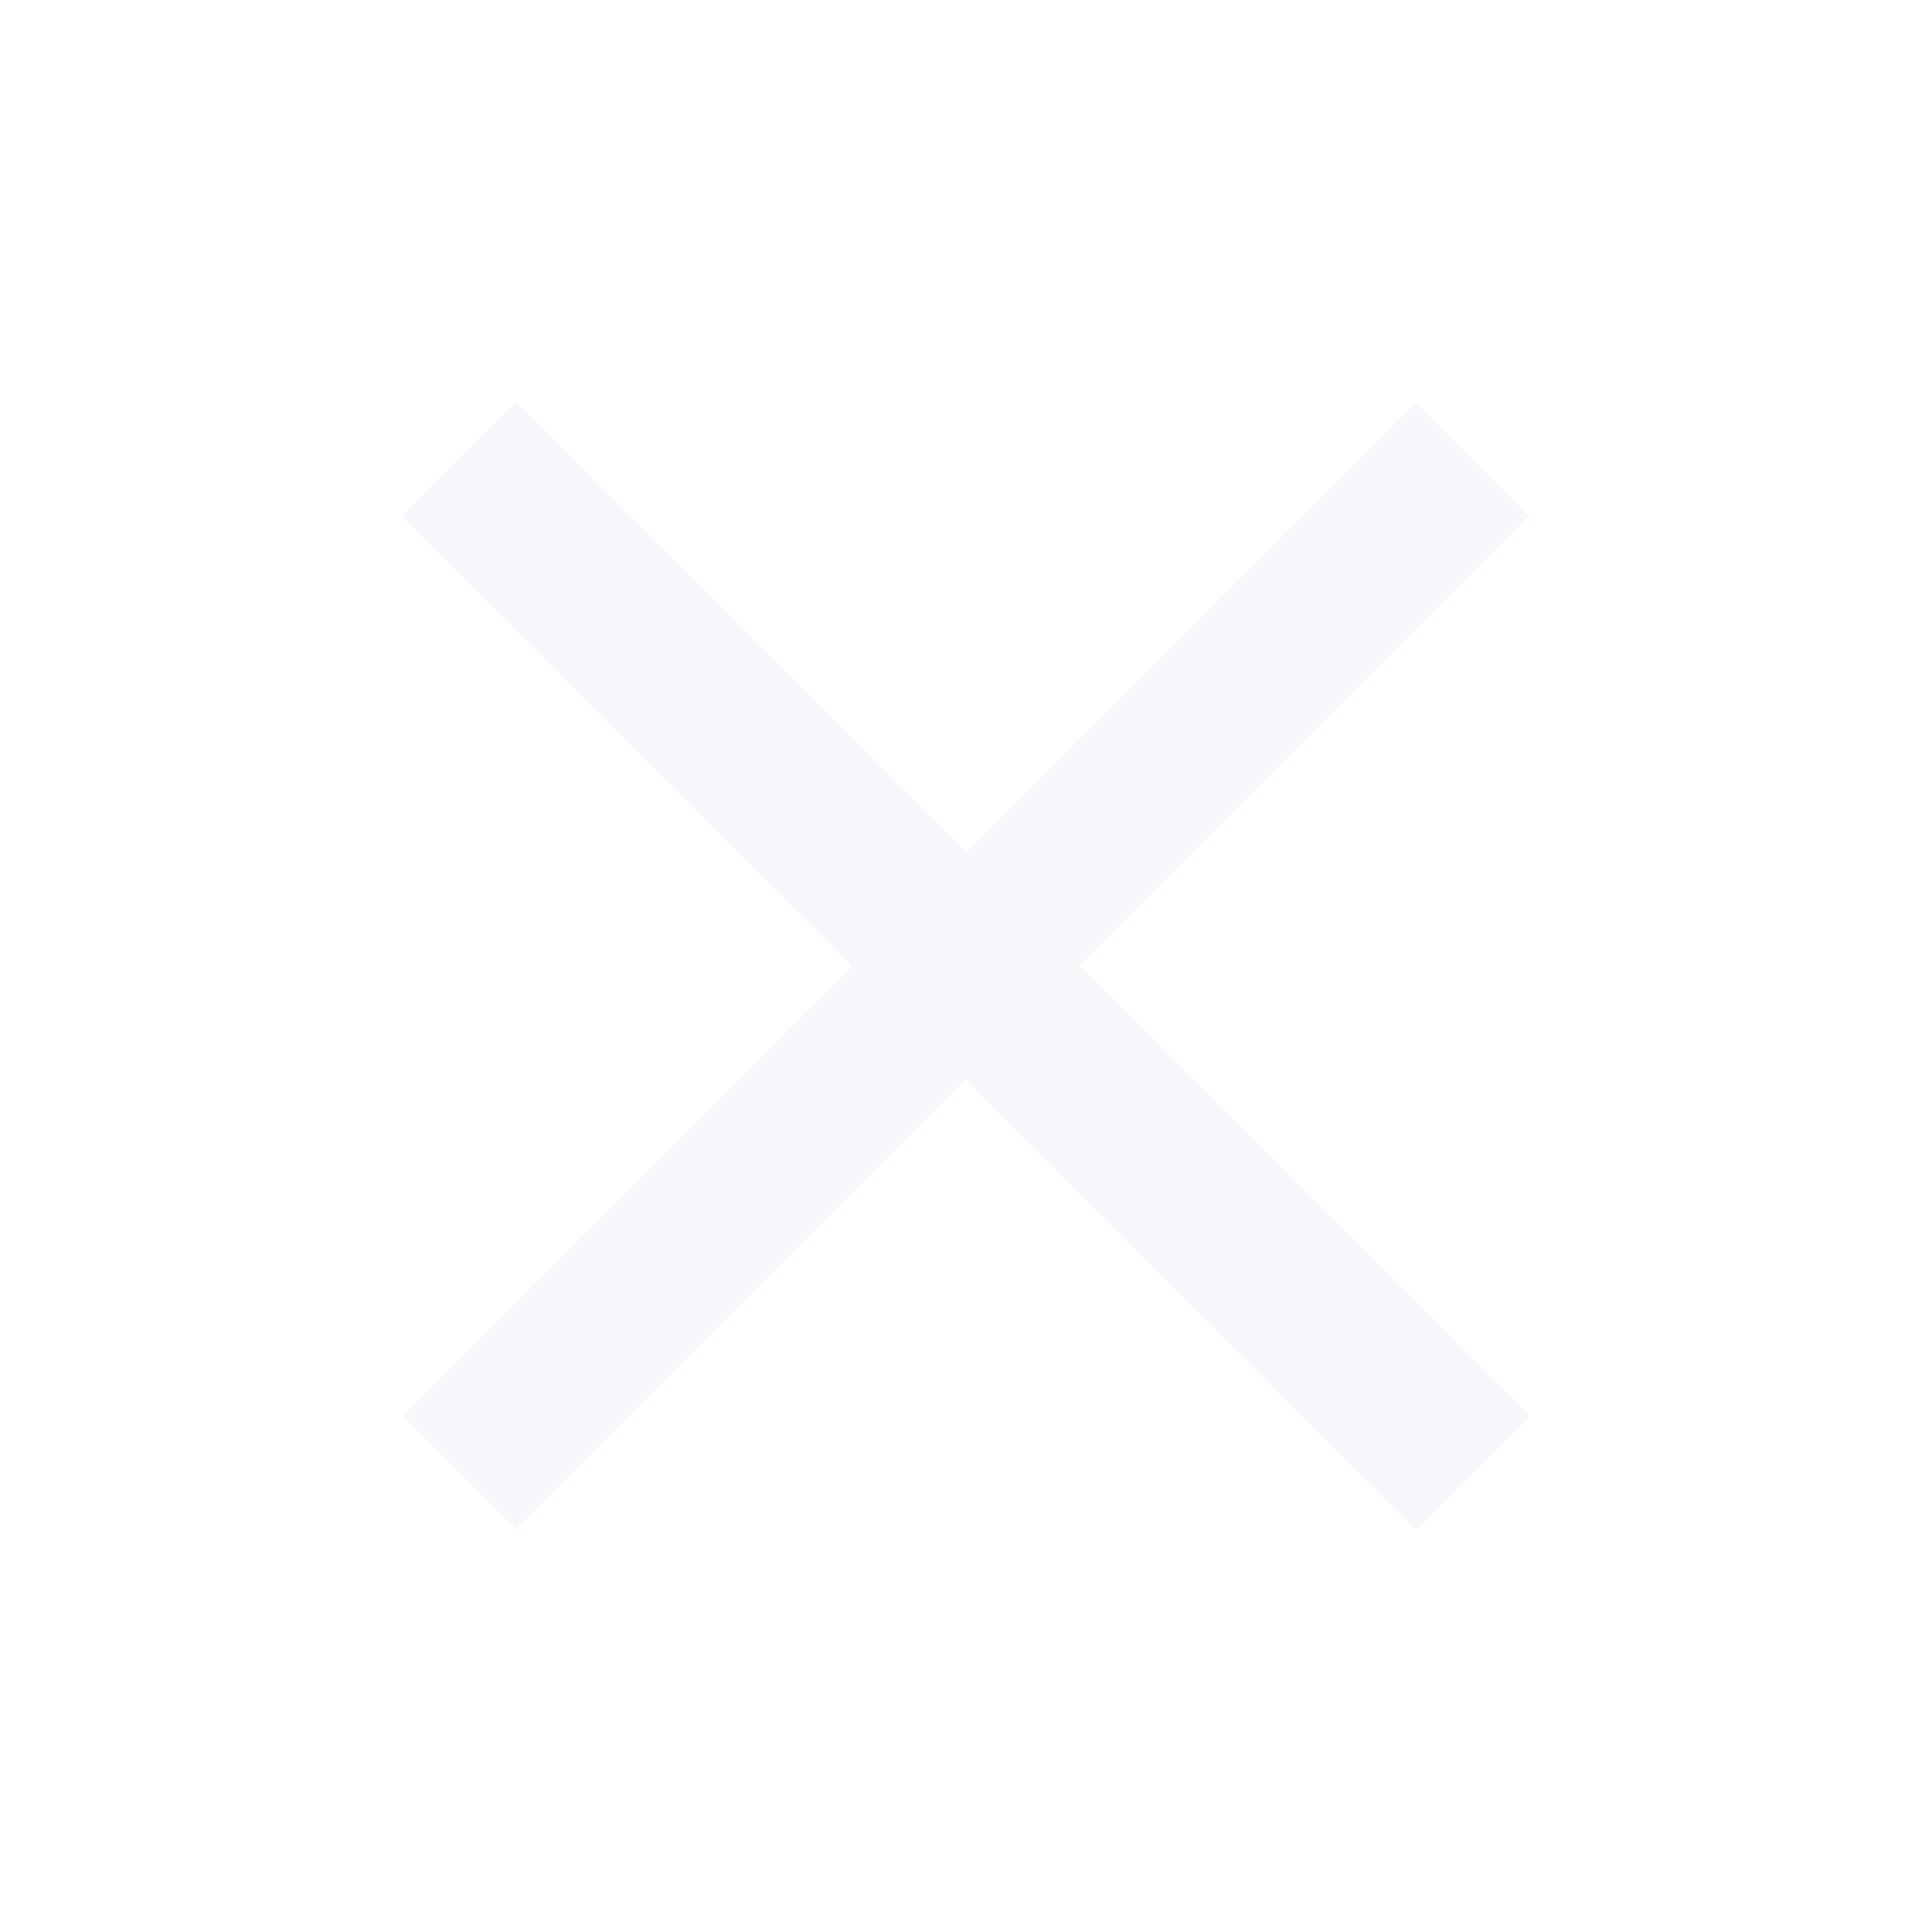
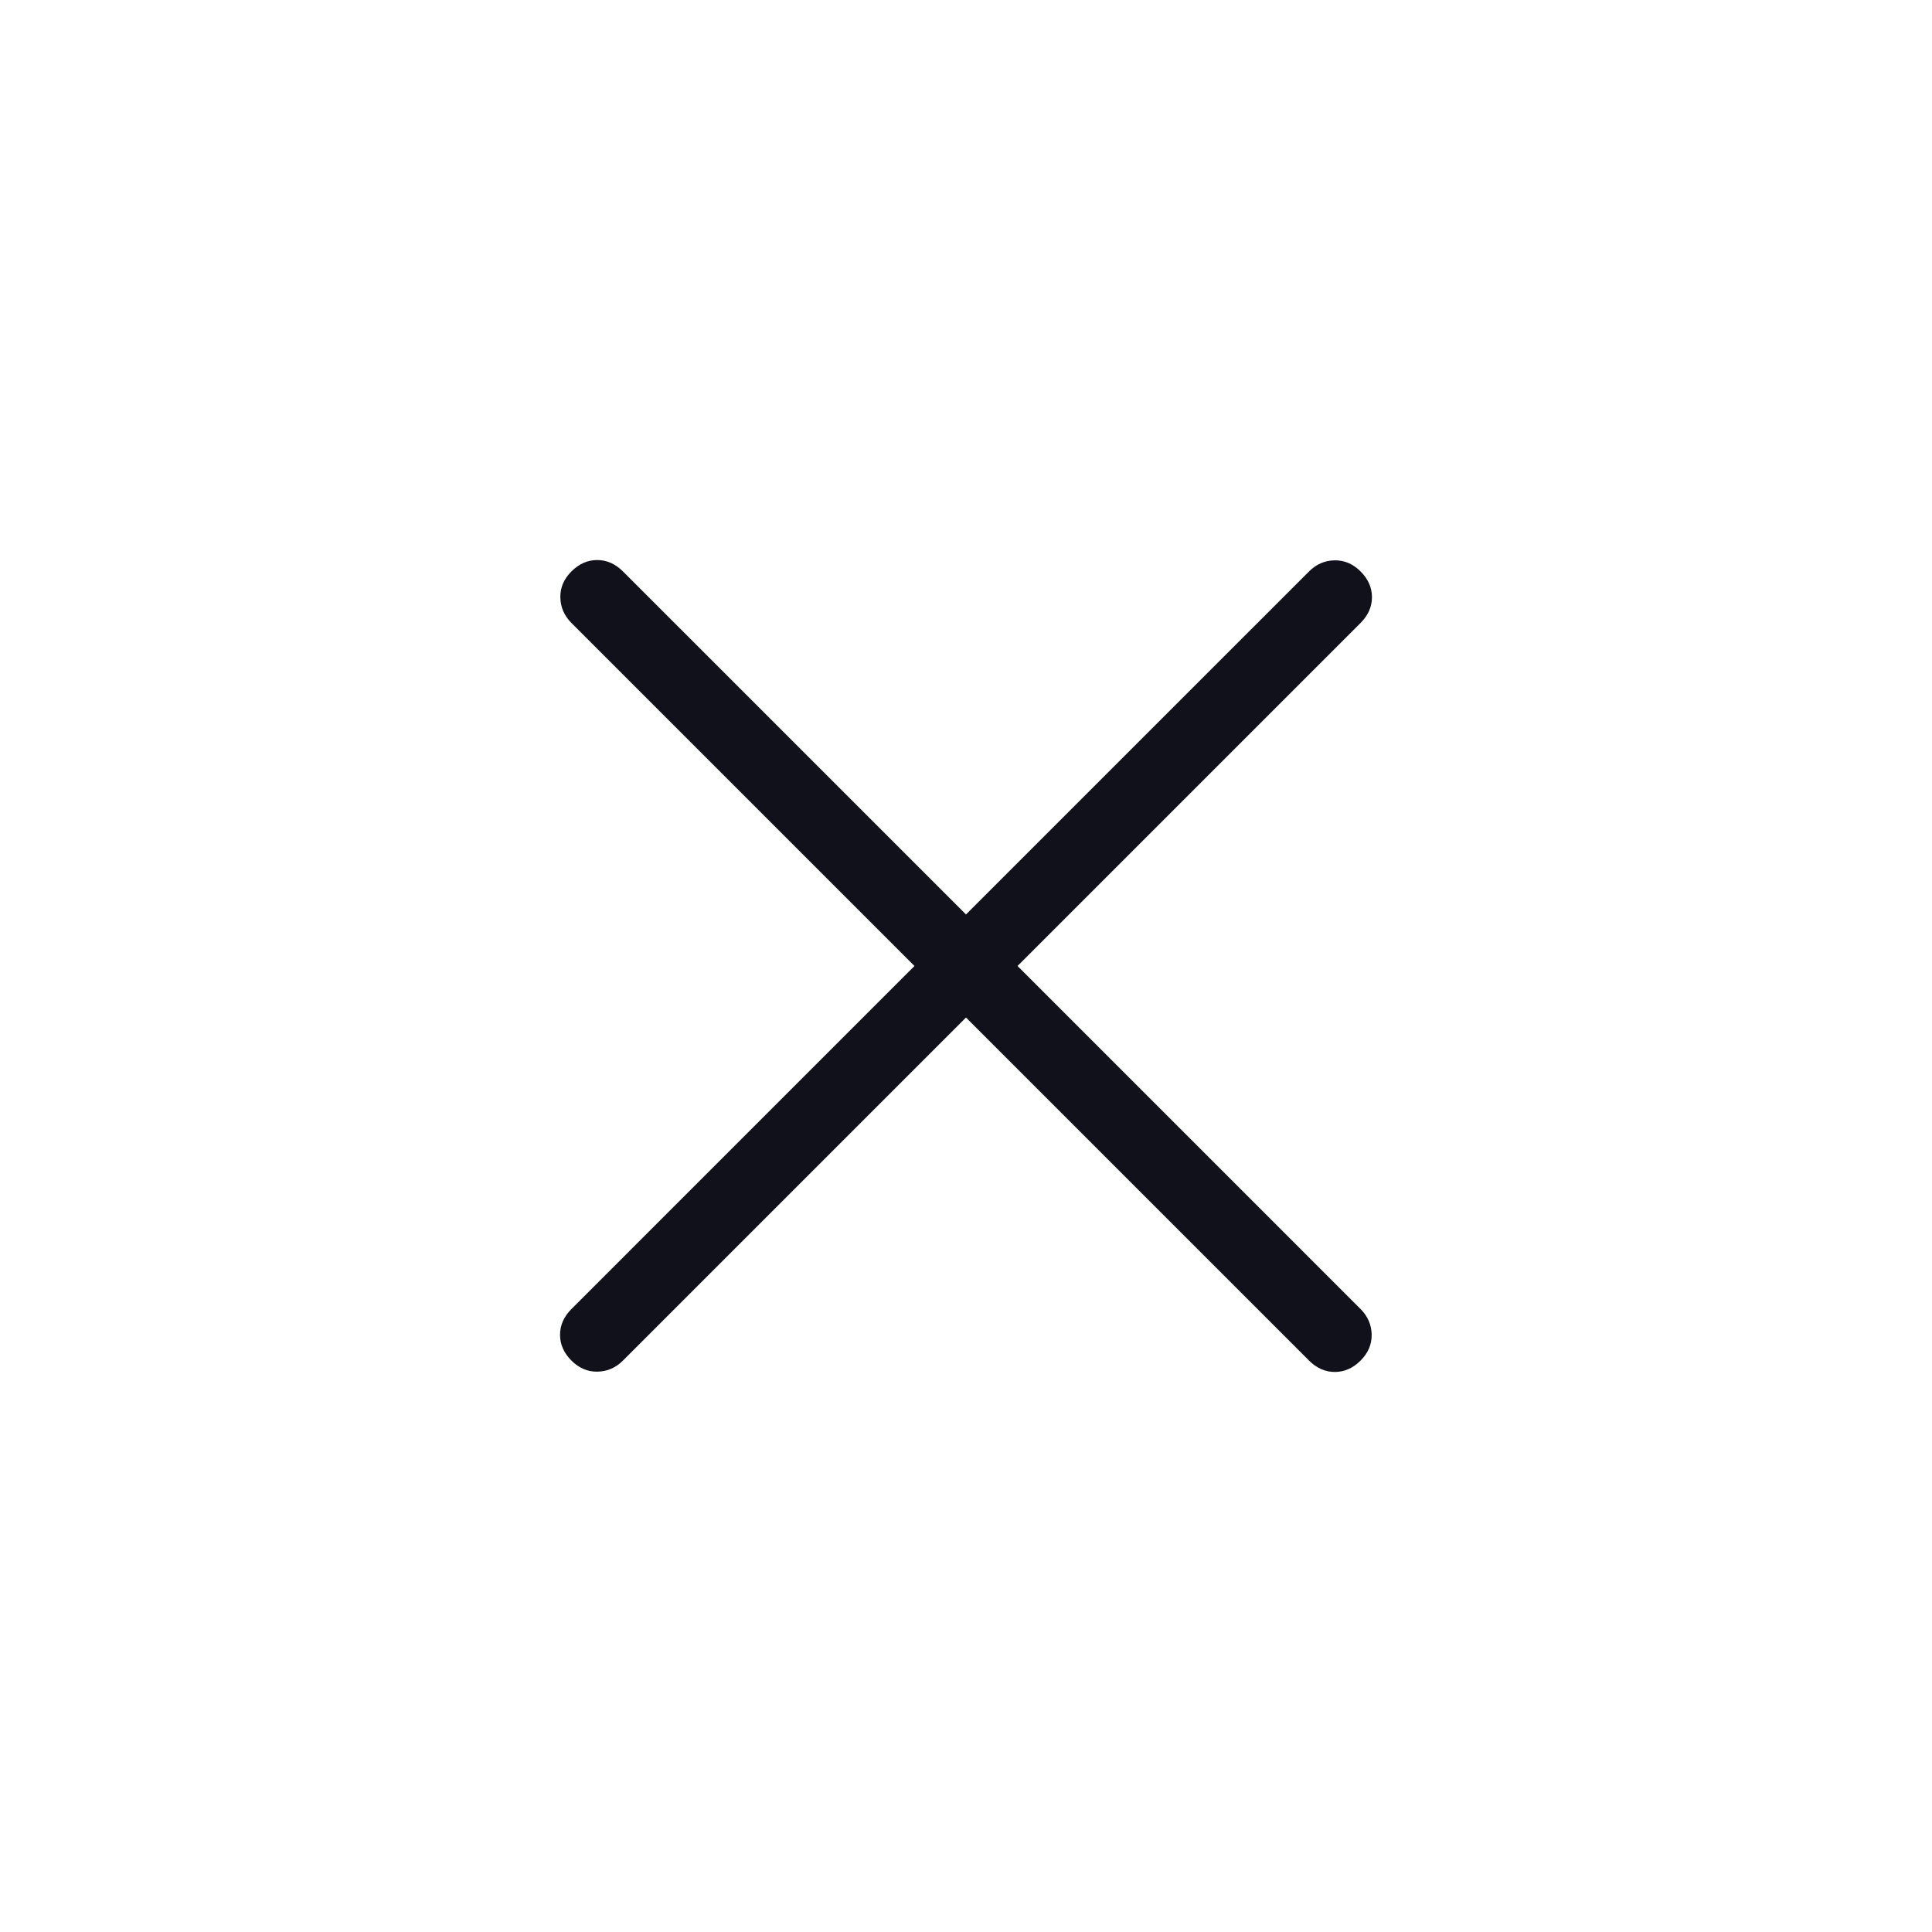
- <svg xmlns="http://www.w3.org/2000/svg" viewBox="0 0 24 24" width="128" height="128">
-   <path fill="#f6f7fb" d="M19,6.41L17.59,5L12,10.59L6.41,5L5,6.41L10.59,12L5,17.59L6.41,19L12,13.41L17.59,19L19,17.59L13.41,12L19,6.41Z" />
+ <svg xmlns="http://www.w3.org/2000/svg" width="128" height="128" viewBox="0 -960 960 960">
+   <g transform="translate(96 -96) scale(0.8)">
+     <path fill="#11111b" d="M480-448 266.92-234.92q-6.69 6.69-15.8 6.88-9.12.19-16.2-6.88-7.07-7.08-7.07-16 0-8.93 7.07-16L448-480 234.92-693.08q-6.69-6.69-6.88-15.8-.19-9.12 6.88-16.2 7.08-7.07 16-7.07 8.93 0 16 7.07L480-512l213.08-213.08q6.69-6.69 15.8-6.88 9.12-.19 16.2 6.88 7.07 7.08 7.07 16 0 8.93-7.07 16L512-480l213.08 213.08q6.69 6.69 6.88 15.8.19 9.12-6.88 16.2-7.08 7.07-16 7.07-8.93 0-16-7.07L480-448Z" />
+   </g>
</svg>
